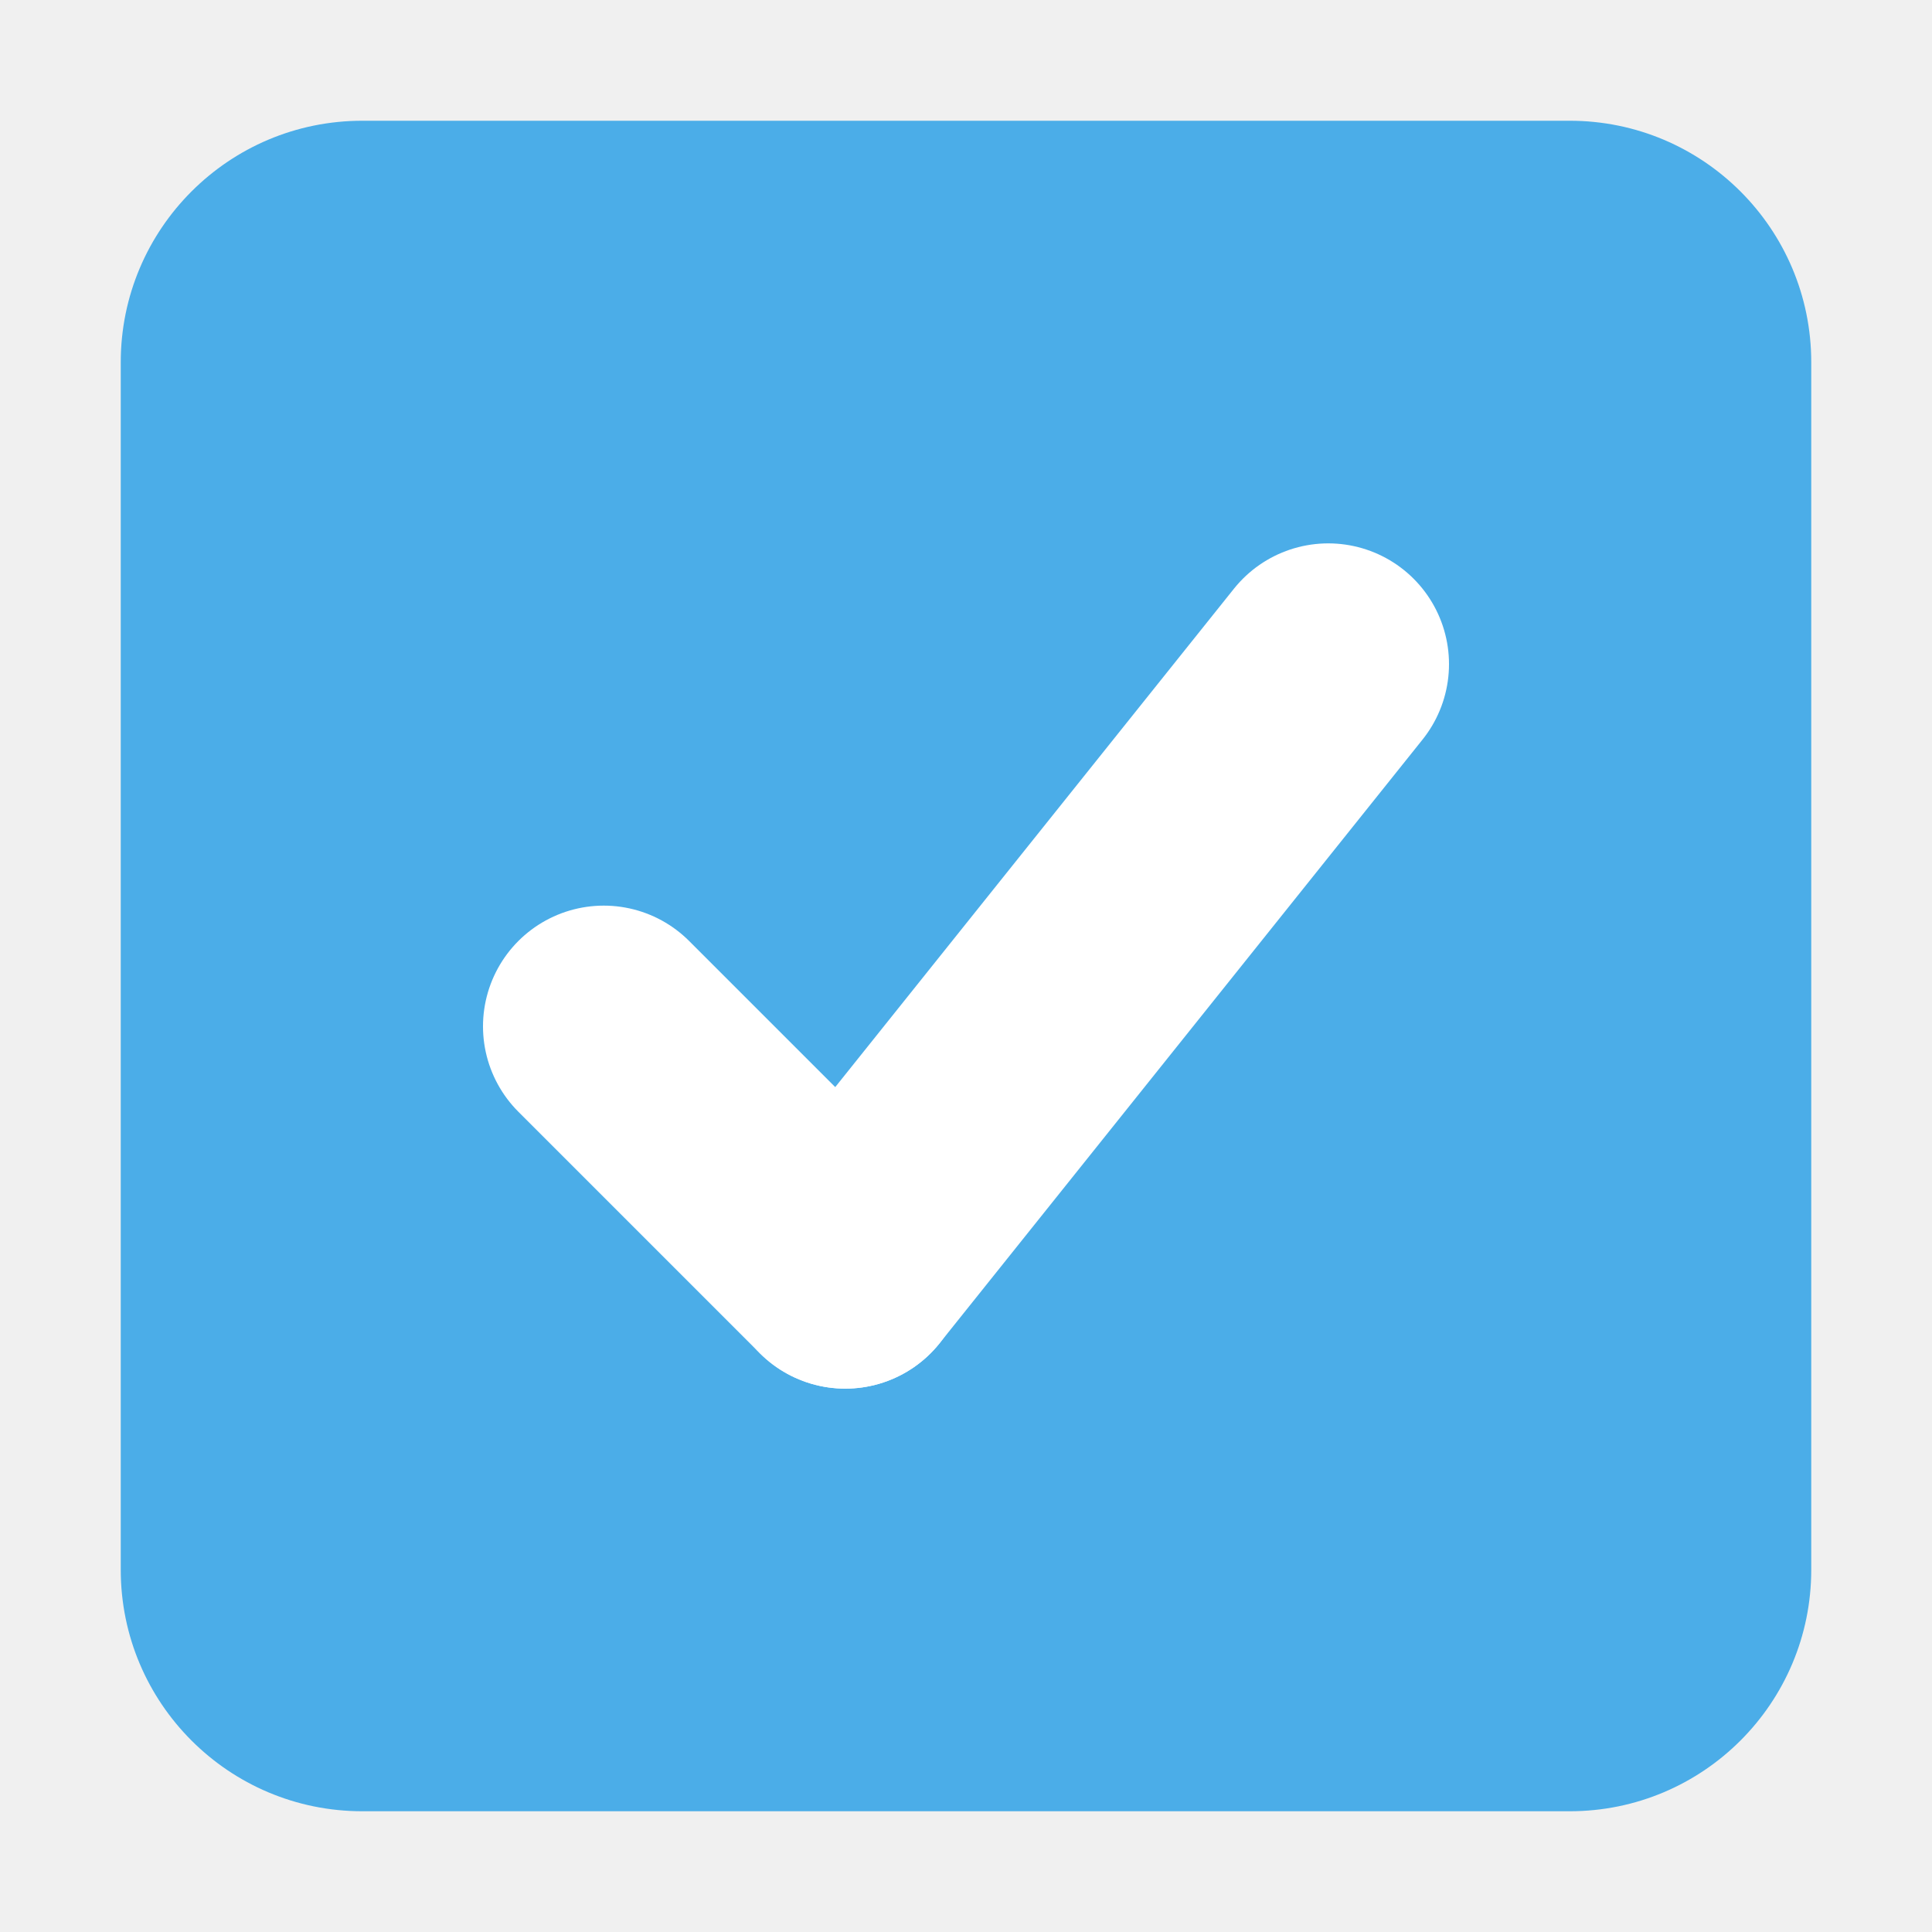
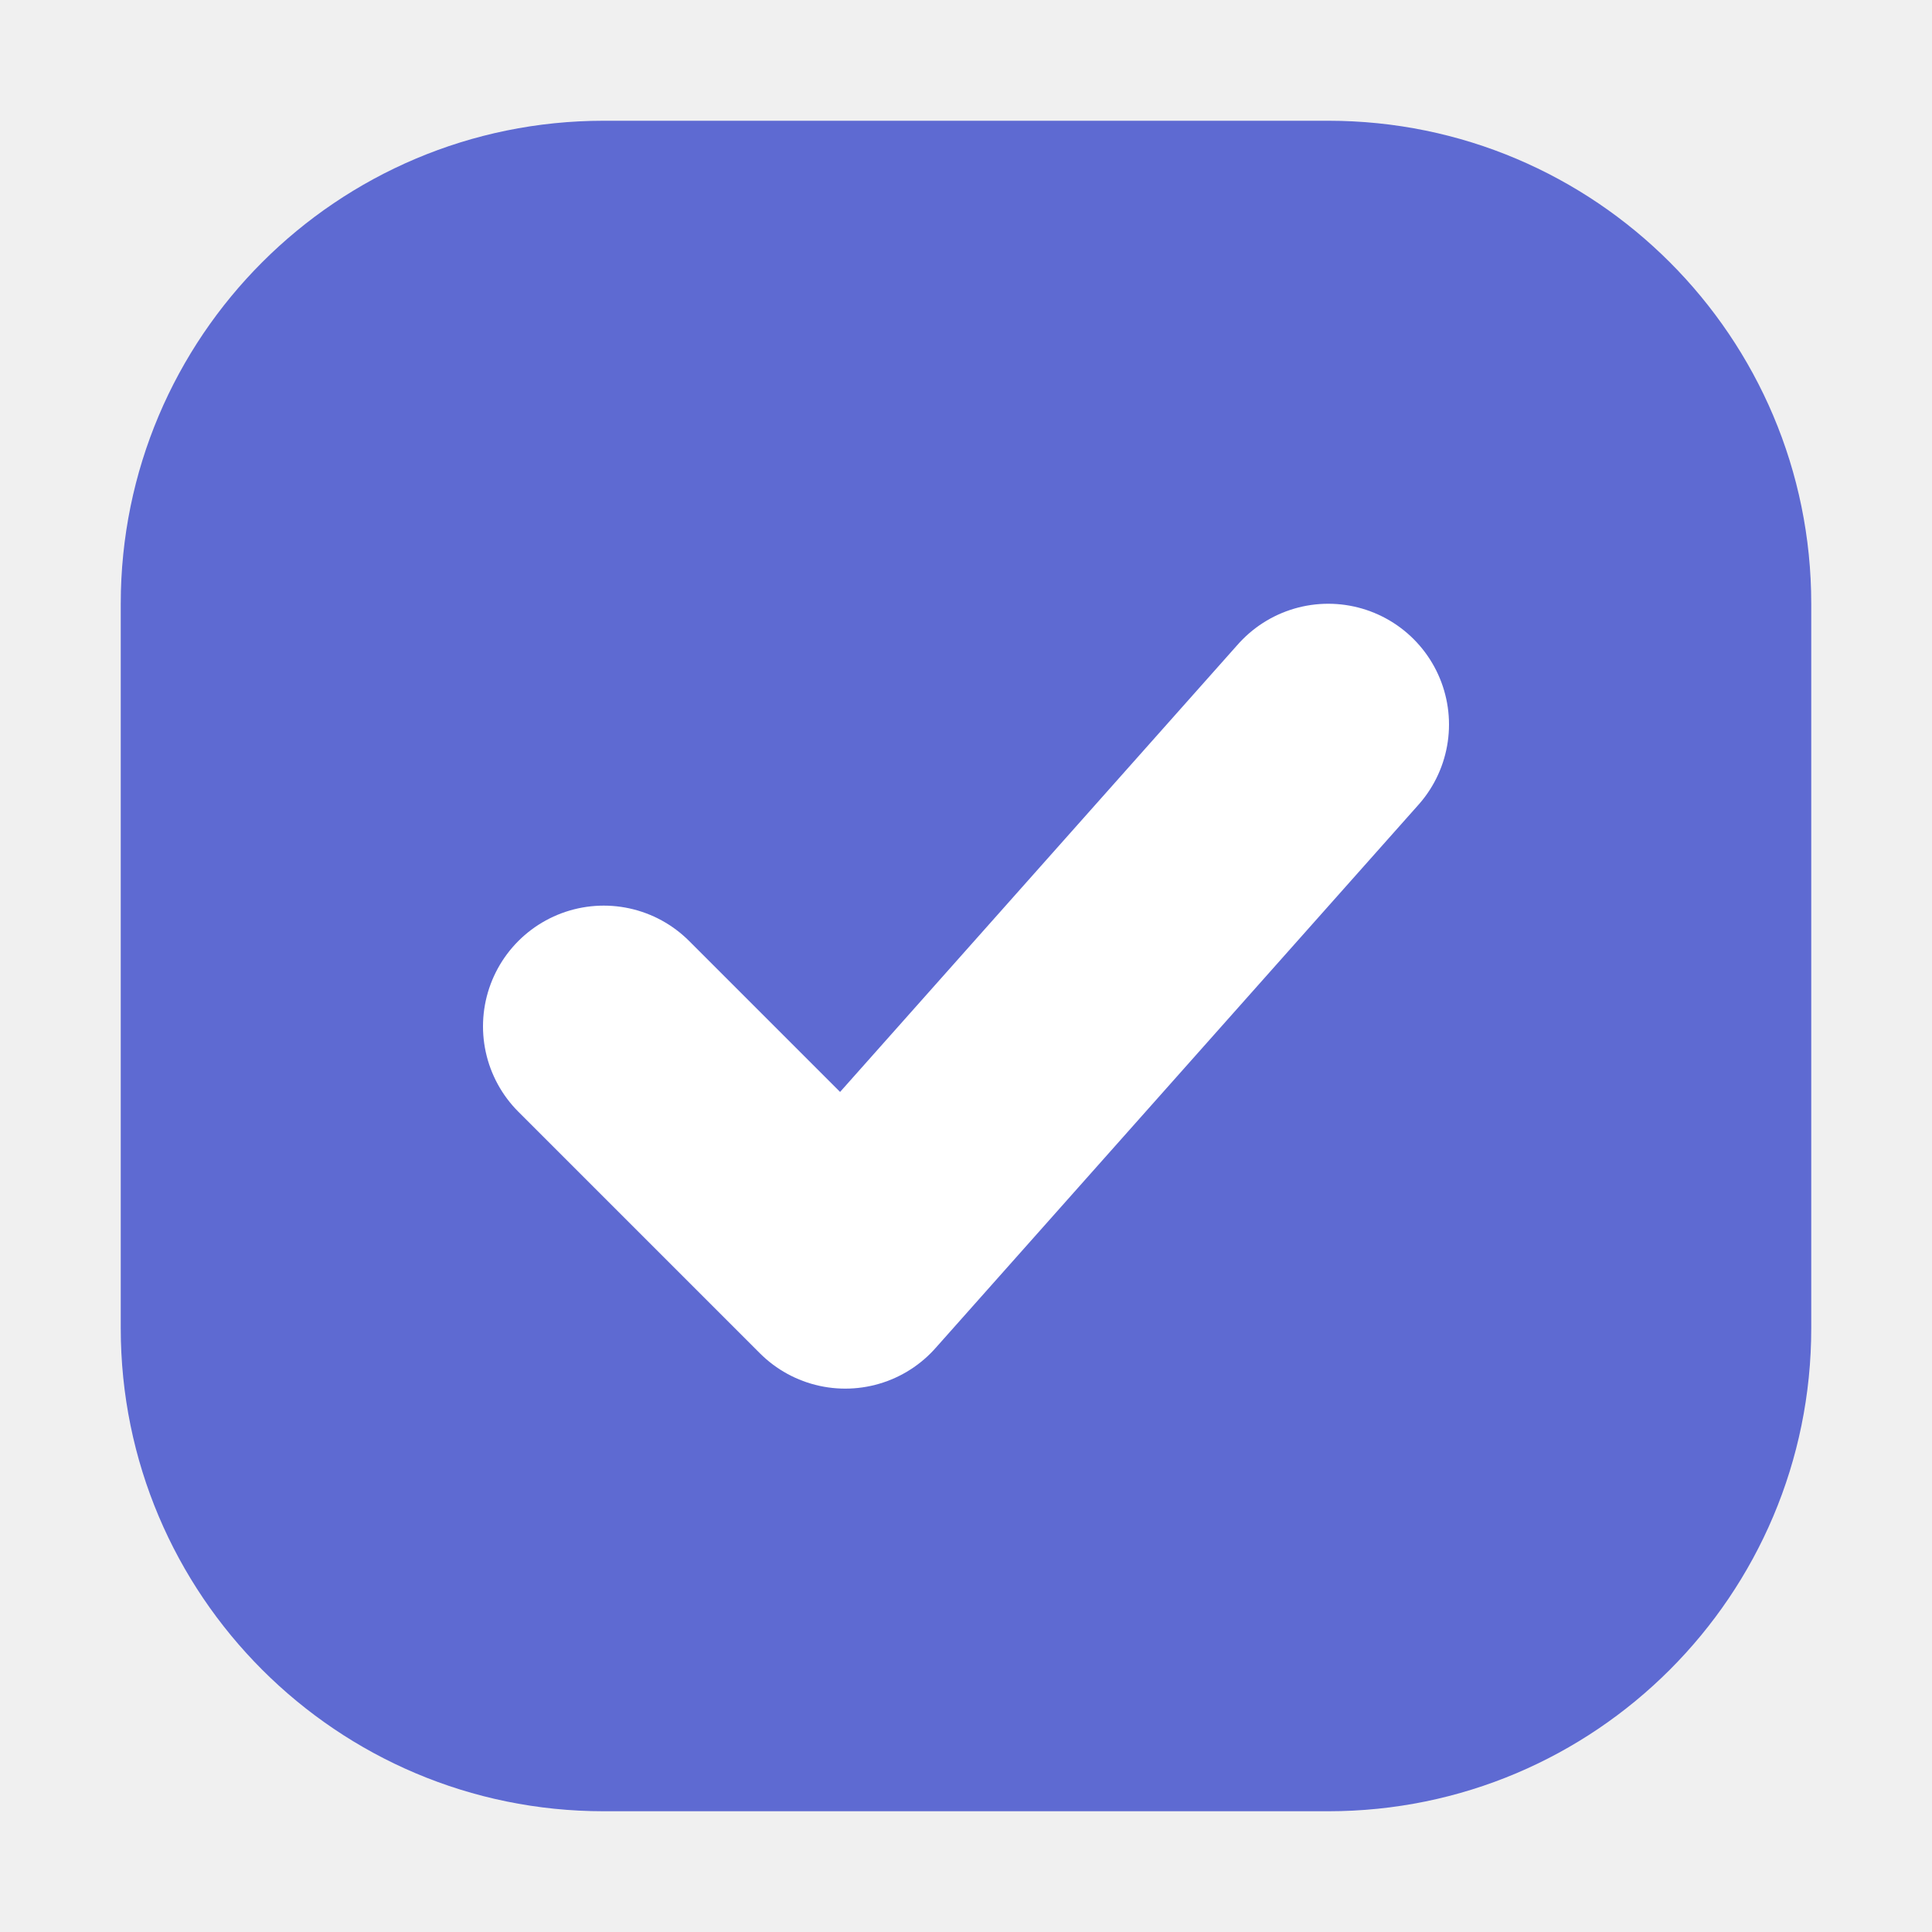
- <svg xmlns="http://www.w3.org/2000/svg" width="16px" height="16px" viewBox="0 0 16 16" version="1.1">
-   <defs />
-   <g id="Page-1" stroke="none" stroke-width="1" fill="none" fill-rule="evenodd">
-     <g id="task">
-       <g id="Task" transform="translate(1, 1)">
-         <rect id="Rectangle-36" fill="#4BADE8" x="0" y="0" width="14" height="14" rx="2" />
-         <g id="Page-1" transform="translate(4, 4.5)" stroke="#FFFFFF" stroke-width="2" stroke-linecap="round">
-           <path d="M2,5 L6,0" id="Stroke-1" />
-           <path d="M2,5 L0,3" id="Stroke-3" />
-         </g>
-       </g>
-     </g>
-   </g>
+ <svg xmlns="http://www.w3.org/2000/svg" width="16px" height="16px" viewBox="0 0 16 16" focusable="false" aria-hidden="true">
+   <rect x="1" y="1" width="14" height="14" rx="4" fill="#5E6AD2" />
+   <path d="M5 8.5 L7 10.5 L11 6" stroke="#FFFFFF" stroke-width="2" stroke-linecap="round" stroke-linejoin="round" fill="none" />
</svg>
